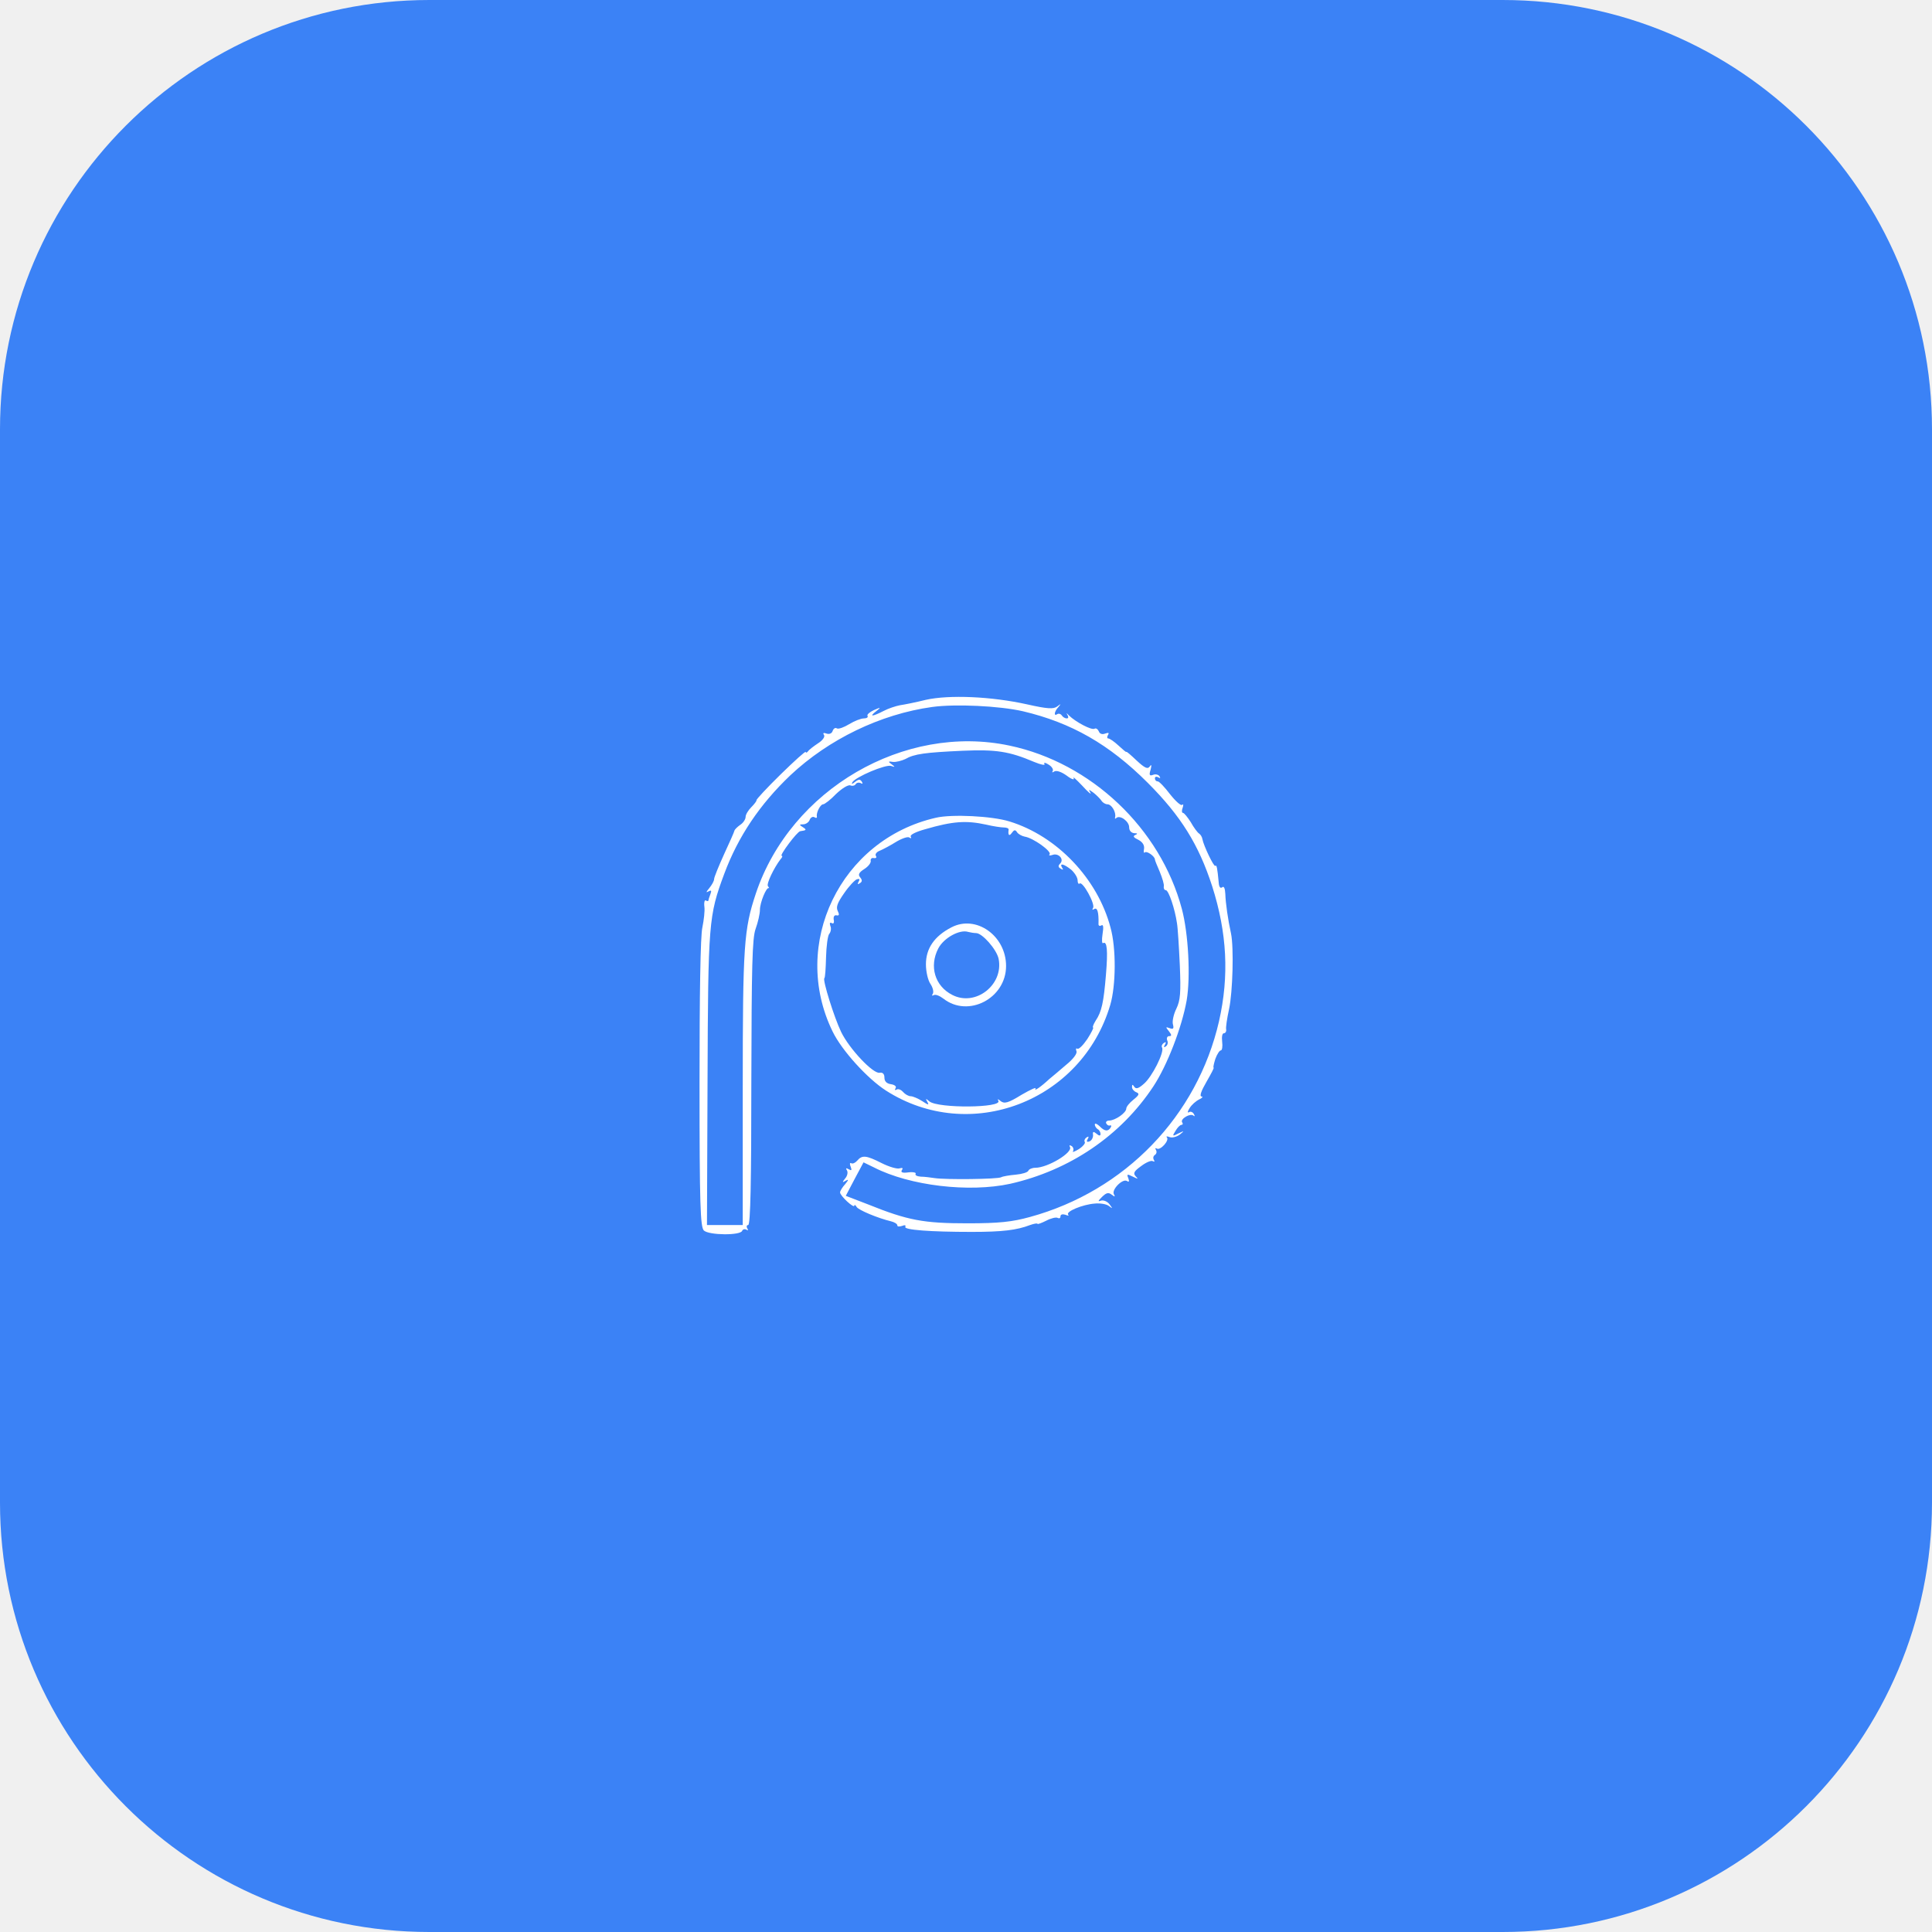
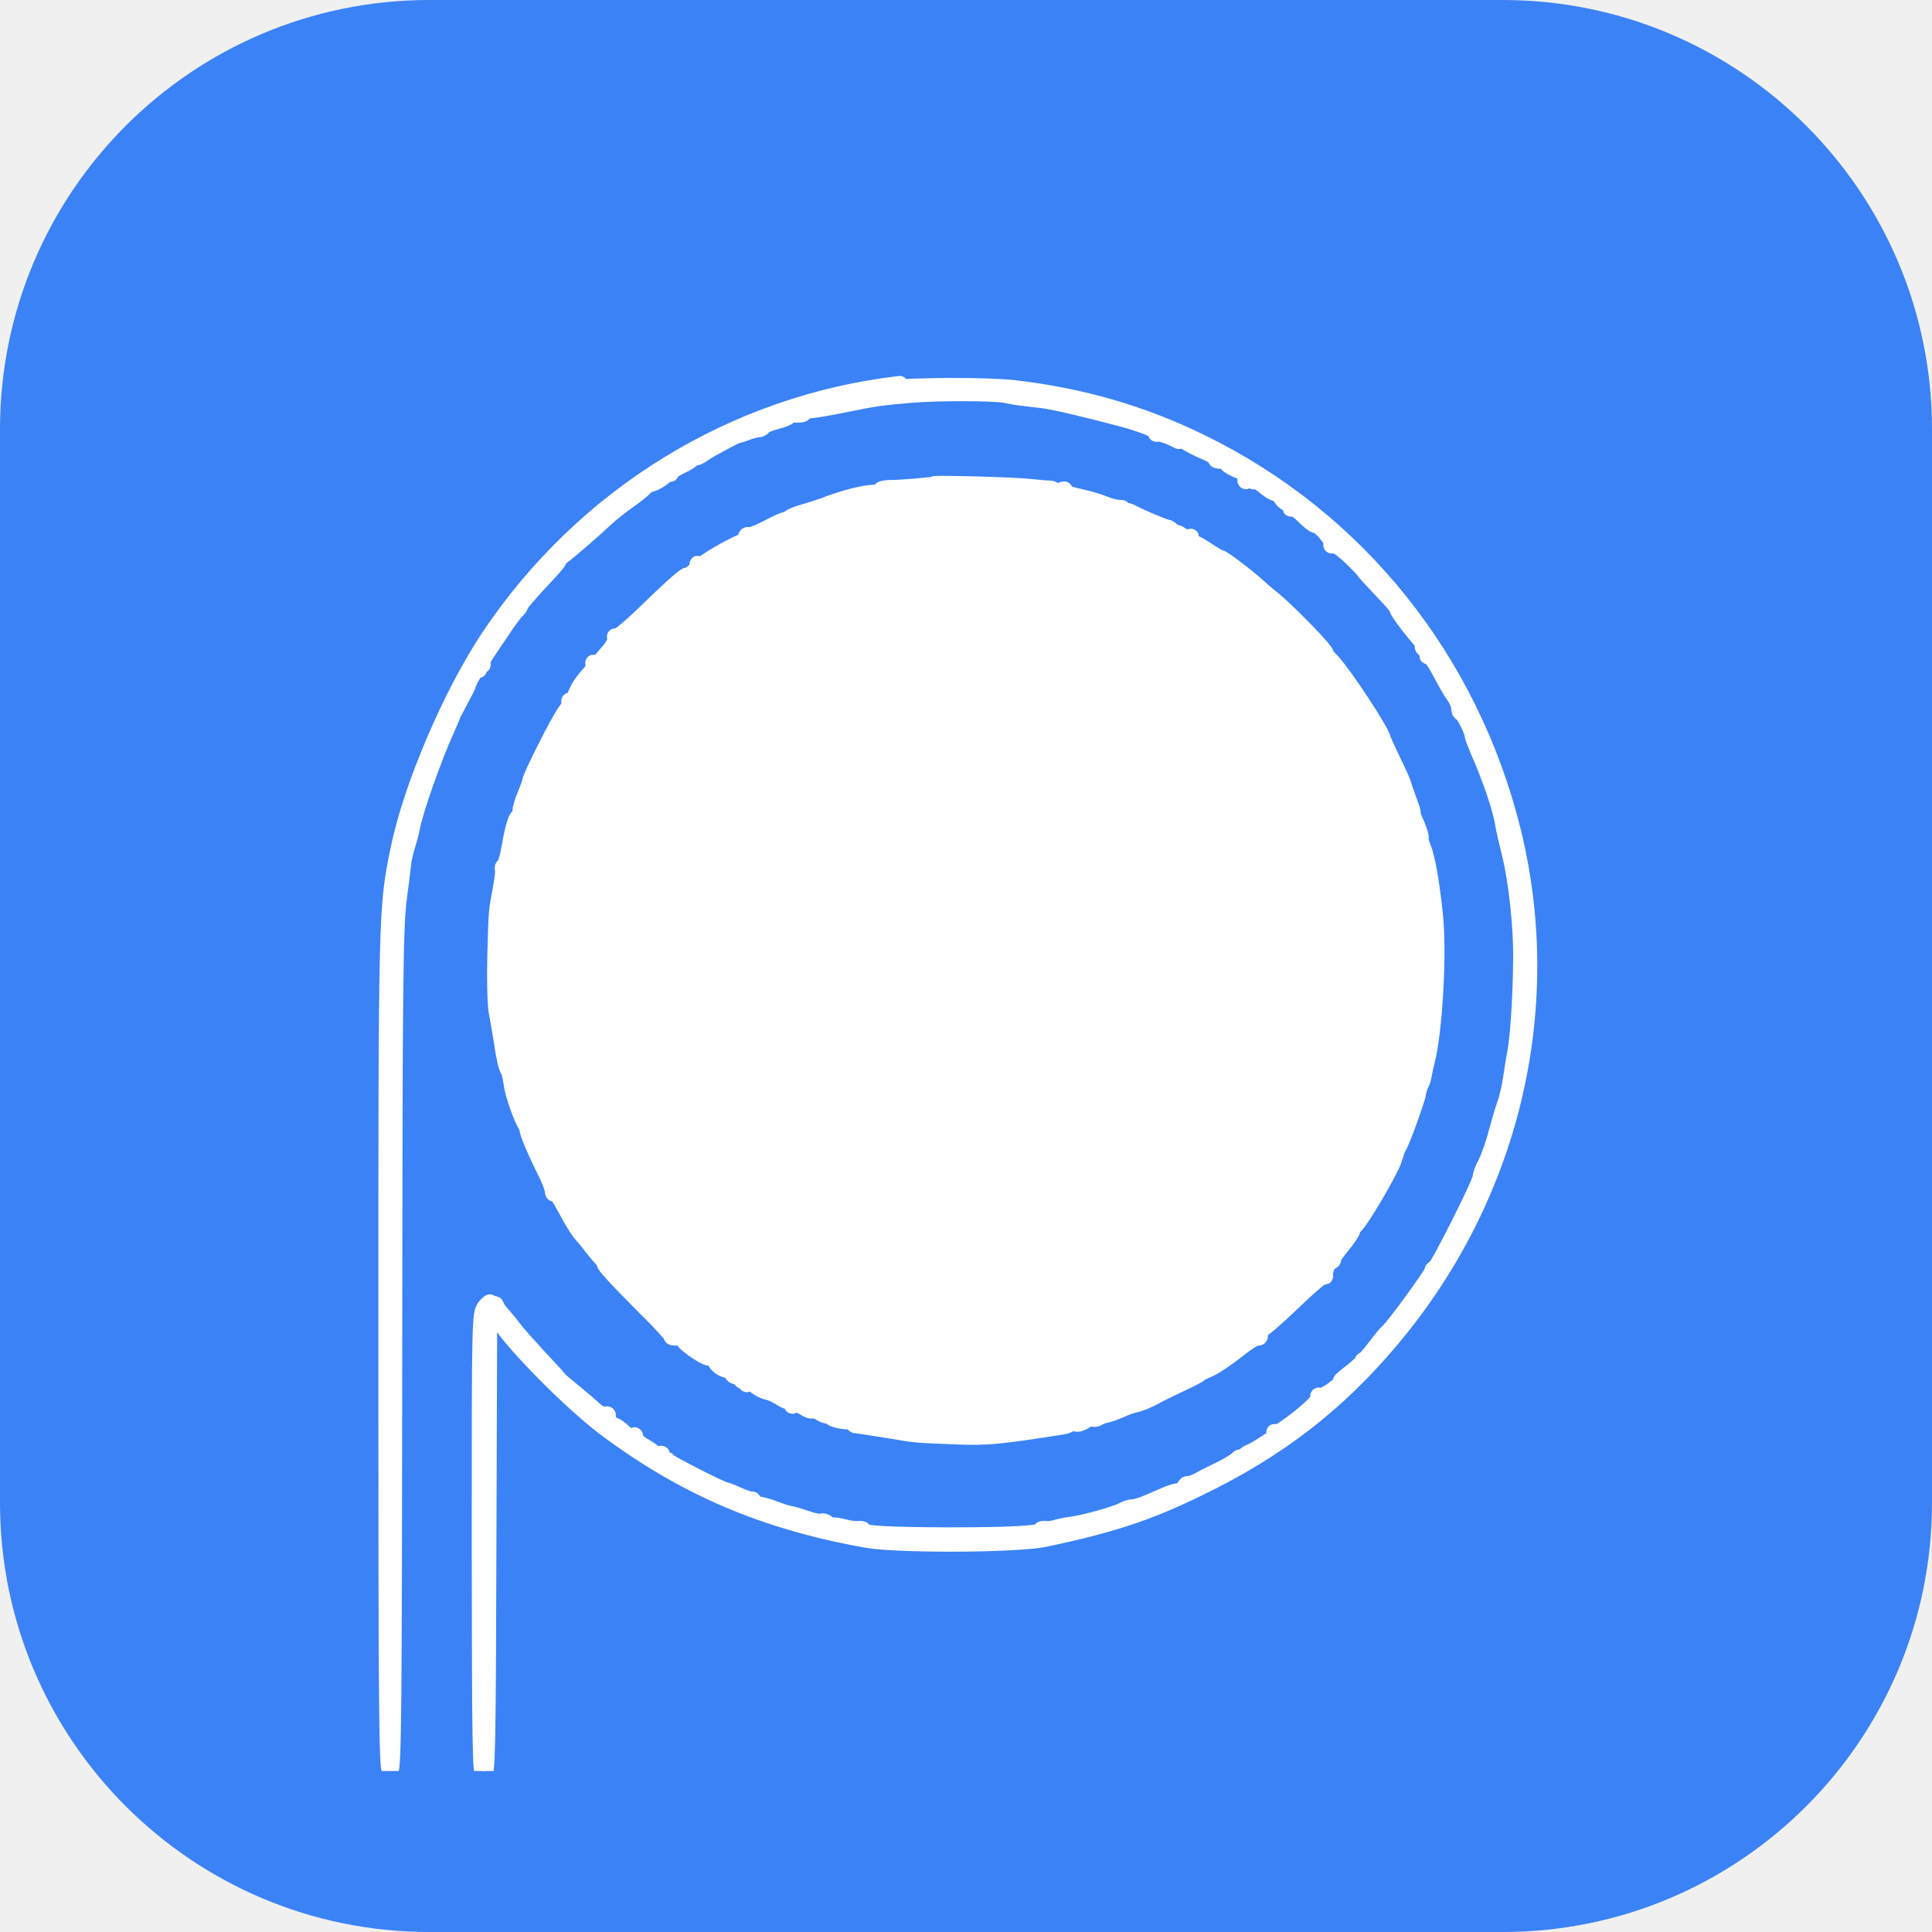
<svg xmlns="http://www.w3.org/2000/svg" viewBox="0 0 180 180" fill="none">
  <rect width="180" height="180" rx="40" fill="url(#bg)" />
-   <svg x="10" y="15" width="160" height="150" viewBox="0 0 600 327">
-     <g transform="translate(0,327) scale(0.1,-0.1)" fill="white" stroke="none">
-       <path d="M2860 2565 c-36 -9 -77 -17 -91 -19 -15 -3 -40 -11 -57 -20 -39 -20 -52 -21 -26 -1 18 14 17 15 -8 4 -15 -7 -25 -16 -22 -20 3 -5 -3 -9 -13 -9 -10 0 -33 -9 -51 -20 -18 -11 -37 -18 -43 -15 -5 4 -12 0 -15 -9 -3 -9 -12 -12 -21 -9 -11 4 -14 2 -9 -5 4 -6 -5 -19 -21 -29 -15 -10 -31 -22 -35 -28 -4 -5 -8 -6 -8 -2 0 4 -39 -31 -87 -78 -49 -48 -87 -89 -85 -91 1 -2 -7 -13 -18 -24 -11 -11 -20 -26 -20 -34 0 -8 -8 -21 -19 -28 -10 -7 -19 -16 -20 -20 -1 -5 -17 -41 -36 -82 -19 -42 -35 -81 -35 -87 0 -7 -8 -21 -17 -32 -11 -13 -12 -17 -4 -12 11 6 13 4 8 -9 -4 -10 -7 -20 -7 -22 0 -3 -4 -3 -9 0 -4 3 -7 -7 -5 -22 2 -15 -2 -47 -7 -72 -7 -28 -10 -237 -10 -544 0 -428 3 -502 15 -515 18 -17 129 -18 134 -1 2 5 9 7 14 4 7 -4 8 -2 4 4 -4 7 -2 12 3 12 8 0 11 154 11 498 1 407 3 504 15 537 8 22 15 52 15 66 0 26 23 81 31 76 2 -1 1 2 -3 7 -6 8 21 64 44 94 6 6 8 12 4 12 -9 0 54 85 65 86 22 3 23 5 9 14 -13 8 -13 10 1 10 9 0 20 7 23 16 3 8 11 12 16 9 6 -4 10 -3 9 2 -3 13 12 43 22 43 5 0 26 16 45 36 20 19 42 33 50 30 7 -3 16 -1 19 5 4 5 11 6 17 3 7 -4 8 -2 4 5 -6 9 -11 9 -24 -1 -10 -8 -13 -9 -9 -1 12 19 116 63 135 57 15 -5 15 -4 2 6 -13 9 -12 11 5 8 11 -1 30 4 43 10 31 18 69 23 200 29 117 5 163 -2 250 -39 24 -10 40 -13 36 -7 -3 6 3 5 14 -2 12 -7 18 -17 15 -23 -4 -5 -1 -6 6 -1 8 4 25 -2 43 -15 17 -13 28 -16 24 -9 -4 8 9 -4 30 -26 20 -22 33 -33 29 -25 -8 13 -7 13 11 0 10 -8 23 -21 27 -27 4 -7 14 -13 21 -13 15 0 31 -28 27 -45 -2 -5 1 -7 4 -3 13 12 45 -12 45 -32 0 -12 7 -20 18 -21 11 0 13 -2 4 -6 -10 -4 -7 -9 10 -17 15 -8 22 -19 20 -32 -2 -10 -1 -16 3 -12 7 6 35 -14 35 -25 0 -3 8 -22 17 -43 9 -22 16 -45 14 -51 -1 -7 2 -13 7 -13 10 0 32 -66 39 -115 3 -16 7 -83 10 -147 4 -96 2 -123 -12 -152 -10 -20 -15 -45 -12 -55 4 -15 1 -18 -12 -13 -14 5 -14 4 -2 -11 10 -13 10 -17 1 -17 -7 0 -10 -7 -7 -15 4 -8 1 -17 -5 -21 -7 -5 -8 -2 -3 6 5 9 4 11 -4 6 -6 -4 -9 -11 -6 -16 9 -15 -35 -103 -64 -127 -18 -16 -27 -19 -33 -10 -6 9 -8 9 -8 -1 0 -7 7 -15 15 -18 12 -5 10 -10 -10 -26 -14 -11 -25 -25 -25 -31 0 -15 -39 -42 -60 -42 -8 0 -13 -5 -10 -10 3 -6 9 -9 13 -7 5 1 6 -2 2 -8 -9 -14 -21 -13 -39 6 -9 8 -16 11 -16 5 0 -5 5 -13 10 -16 6 -3 10 -11 10 -17 0 -7 -5 -7 -14 1 -11 9 -14 8 -12 -5 0 -9 -5 -19 -13 -22 -9 -3 -11 0 -6 8 5 9 4 11 -4 6 -6 -4 -9 -11 -6 -16 3 -4 -7 -16 -21 -25 -15 -9 -24 -12 -20 -7 3 6 1 14 -5 18 -7 4 -9 3 -6 -3 12 -19 -77 -73 -121 -73 -11 0 -22 -5 -24 -10 -2 -6 -22 -12 -44 -14 -23 -2 -46 -6 -51 -9 -11 -7 -195 -9 -233 -3 -14 2 -35 5 -48 5 -13 1 -21 5 -18 10 3 4 -8 7 -25 5 -21 -3 -28 0 -23 8 5 7 2 9 -8 6 -8 -3 -36 5 -62 18 -55 28 -69 29 -86 9 -7 -8 -16 -12 -21 -9 -5 3 -6 -3 -2 -12 5 -13 3 -15 -7 -9 -9 5 -11 4 -6 -4 4 -6 2 -19 -6 -28 -11 -14 -11 -16 2 -8 11 6 10 3 -2 -12 -10 -11 -18 -24 -18 -29 0 -12 50 -58 50 -46 0 4 4 2 8 -5 7 -11 74 -39 120 -50 12 -3 22 -9 22 -14 0 -5 7 -5 17 -2 9 4 14 2 11 -3 -7 -11 88 -18 232 -18 107 0 157 6 204 24 14 5 26 7 26 4 0 -2 14 3 30 11 17 9 35 13 40 10 6 -3 10 -1 10 5 0 7 7 9 17 6 10 -4 14 -4 10 0 -10 11 51 36 93 39 19 2 42 -2 50 -9 13 -10 13 -9 1 7 -8 10 -21 15 -30 12 -11 -4 -10 -1 4 13 15 15 23 17 34 8 11 -8 13 -8 8 1 -10 16 30 56 45 47 8 -5 9 -2 5 10 -6 14 -4 15 16 5 18 -9 20 -9 10 1 -10 11 -6 18 19 36 17 13 36 21 41 17 6 -3 7 -1 3 5 -3 6 -2 13 4 17 6 4 7 11 4 17 -4 6 -3 8 3 5 12 -7 44 28 35 39 -4 4 0 5 10 1 9 -3 24 1 35 9 17 14 16 14 -5 4 -21 -11 -22 -10 -10 9 7 12 16 21 21 21 4 0 6 4 2 9 -7 12 29 33 40 23 5 -4 5 -1 1 6 -4 7 -12 10 -17 6 -6 -3 -5 3 2 14 7 12 22 25 34 31 11 5 14 10 8 10 -8 1 -1 20 17 51 16 28 28 50 25 50 -2 0 1 14 6 30 6 17 15 30 19 30 5 0 7 14 5 30 -2 17 0 30 6 30 5 0 9 6 8 13 -2 6 3 39 10 71 13 60 17 215 7 264 -11 50 -19 107 -20 139 -1 20 -5 28 -11 23 -6 -5 -11 1 -12 16 -5 52 -7 63 -12 59 -5 -5 -41 71 -45 93 -1 8 -7 17 -12 20 -6 4 -19 22 -29 40 -11 17 -23 32 -27 32 -4 0 -5 8 -1 18 3 9 3 14 -2 10 -4 -4 -23 13 -42 37 -19 25 -38 45 -43 45 -6 0 -10 5 -10 11 0 5 5 7 12 3 7 -4 8 -3 4 4 -4 6 -14 8 -22 5 -13 -5 -15 -1 -9 18 4 16 3 20 -3 11 -7 -10 -17 -6 -46 21 -20 19 -36 33 -36 30 0 -2 -12 8 -27 22 -15 14 -31 25 -36 25 -4 0 -5 5 -1 12 5 8 2 9 -10 5 -10 -4 -19 -1 -22 8 -4 8 -10 12 -15 9 -10 -6 -65 23 -89 46 -8 9 -11 10 -6 3 5 -8 4 -13 -2 -13 -6 0 -14 5 -17 10 -4 6 -11 8 -16 5 -13 -9 -11 9 4 25 10 12 9 12 -4 2 -13 -10 -34 -9 -105 7 -126 28 -273 34 -354 16z m339 -40 c169 -40 301 -115 436 -250 116 -116 178 -216 225 -361 52 -163 60 -313 24 -472 -76 -331 -328 -593 -661 -684 -62 -17 -107 -22 -218 -22 -153 0 -208 10 -347 66 l-78 30 31 59 31 58 37 -18 c125 -64 332 -88 475 -57 208 47 387 168 501 341 48 73 99 205 116 300 14 83 6 234 -17 320 -75 281 -317 510 -602 570 -368 78 -764 -153 -886 -516 -42 -126 -46 -180 -46 -681 l0 -478 -62 0 -63 0 2 508 c2 548 4 573 58 718 49 132 125 244 231 345 134 126 315 214 496 239 80 11 234 4 317 -15z" />
-       <path d="M2895 2153 c-334 -76 -510 -442 -361 -747 32 -66 121 -164 186 -206 293 -188 684 -39 784 299 20 68 21 198 1 270 -45 171 -187 320 -353 371 -61 19 -201 26 -257 13z m175 -24 c25 -6 53 -10 62 -10 10 0 17 -3 17 -7 -3 -20 2 -25 11 -12 8 11 12 12 18 3 4 -7 17 -14 27 -16 29 -4 96 -52 87 -62 -4 -4 1 -5 10 -2 21 8 42 -15 27 -30 -8 -8 -7 -13 2 -18 8 -5 10 -4 5 3 -11 18 6 14 32 -7 12 -11 22 -27 22 -37 0 -9 3 -14 7 -11 10 10 55 -71 47 -85 -4 -7 -3 -8 4 -4 11 7 16 -12 15 -51 -1 -7 4 -10 10 -6 7 4 8 -6 4 -31 -3 -20 -2 -34 2 -31 14 8 17 -26 10 -110 -8 -97 -15 -130 -36 -161 -8 -13 -12 -24 -9 -24 3 0 -6 -18 -20 -40 -15 -22 -30 -37 -35 -34 -5 3 -6 -1 -3 -9 3 -8 -12 -28 -37 -48 -22 -19 -48 -41 -58 -49 -29 -27 -55 -45 -48 -33 4 6 -18 -4 -49 -22 -47 -29 -60 -32 -73 -22 -9 8 -12 8 -8 1 15 -25 -210 -27 -241 -2 -13 11 -14 11 -7 -2 7 -12 3 -11 -18 3 -14 9 -33 17 -40 17 -8 0 -20 7 -27 15 -7 8 -17 12 -23 8 -5 -3 -7 -1 -3 5 4 6 -3 12 -16 14 -15 2 -23 10 -23 23 0 13 -6 19 -17 17 -23 -4 -105 83 -134 142 -25 52 -65 181 -59 188 3 2 5 35 6 73 1 39 6 76 11 82 6 7 8 20 4 28 -3 10 -2 13 5 10 6 -4 9 1 7 11 -2 11 2 18 10 16 9 -2 10 3 4 15 -7 14 -1 29 22 62 17 25 38 47 45 49 9 3 11 0 6 -8 -5 -9 -4 -11 4 -6 9 6 9 11 1 21 -8 9 -4 17 15 29 14 9 24 22 22 29 -1 6 4 11 11 9 8 -1 11 2 7 8 -3 5 2 13 12 17 10 4 35 17 56 30 21 13 43 21 49 17 6 -4 8 -3 5 3 -4 6 18 17 51 26 96 28 143 31 212 16z" />
-       <path d="M2949 1770 c-60 -31 -89 -74 -89 -129 0 -26 7 -56 16 -69 8 -12 12 -27 8 -34 -4 -6 -3 -8 3 -5 6 4 21 -2 34 -12 87 -68 219 1 219 114 0 106 -105 180 -191 135z m86 -20 c22 0 72 -57 79 -90 18 -91 -81 -168 -162 -126 -61 31 -81 100 -49 162 19 37 75 68 105 58 8 -2 20 -4 27 -4z" />
+   <svg x="15" y="15" width="150" height="150" viewBox="0 0 6000 6000">
+     <g transform="translate(0,6000) scale(1,-1)" fill="white" stroke="white" stroke-width="60" stroke-linejoin="round">
+       <path d="M2920 4364 c-322 -27 -605 -155 -827 -375 -206 -204 -332 -457 -379 -764 -21 -132 -13 -384 14 -505 61 -263 178 -477 362 -660 85 -86 249 -210 275 -210 7 0 124 249 172 369 2 3 -18 19 -44 35 -62 40 -172 152 -224 227 -60 88 -115 213 -141 315 -31 124 -31 321 0 447 46 187 126 331 253 453 130 126 253 194 426 235 74 18 109 20 223 16 80 -3 162 -12 200 -22 164 -43 366 -176 468 -310 72 -95 137 -226 170 -343 24 -87 27 -113 26 -257 0 -188 -17 -263 -89 -412 -99 -204 -270 -364 -476 -446 -120 -48 -177 -59 -318 -61 l-135 -2 -52 -195 c-29 -107 -51 -195 -50 -196 1 -1 40 -7 86 -12 228 -29 476 13 695 118 148 70 238 133 356 251 154 152 254 314 324 523 96 286 93 593 -6 891 -132 396 -439 702 -834 829 -138 45 -346 71 -475 61z" />
+       <path d="M2876 3391 c-213 -70 -333 -298 -268 -508 116 -370 611 -394 774 -36 19 40 23 66 23 153 0 97 -2 110 -32 172 -41 88 -113 160 -200 201 -88 41 -206 48 -297 18z" />
+       <path d="M2753 5169 c-619 -72 -1178 -416 -1530 -942 -141 -211 -289 -556 -337 -788 -46 -225 -46 -218 -46 -1875 0 -1338 2 -1564 14 -1564 12 0 14 226 15 1562 1 1357 3 1579 17 1688 9 69 17 134 18 145 2 11 8 36 14 55 6 19 14 49 17 65 10 59 81 261 126 360 12 28 23 52 24 55 0 3 14 30 30 60 16 30 30 57 30 60 6 22 30 58 36 54 5 -3 6 3 2 12 -5 13 -3 15 7 9 7 -5 11 -4 8 1 -3 5 4 23 16 40 11 17 38 56 58 86 20 31 44 63 53 72 9 9 14 16 12 16 -6 0 36 50 99 116 28 30 48 54 45 54 -3 0 2 7 12 15 27 20 125 105 164 142 19 18 61 51 94 74 32 23 59 46 59 52 0 6 3 7 6 4 8 -8 64 24 64 36 0 4 5 5 10 2 6 -3 10 -2 10 3 0 5 18 17 40 27 22 10 40 22 40 27 0 5 4 7 9 4 5 -3 19 3 32 13 20 15 134 76 134 71 0 -1 13 3 28 9 16 6 34 11 42 11 8 0 17 5 20 10 3 6 26 15 51 21 24 6 44 15 44 19 0 4 13 6 30 5 16 -1 27 2 24 7 -3 4 7 8 22 9 15 0 74 10 132 22 112 23 134 26 250 36 97 8 305 8 350 -1 19 -4 46 -9 60 -10 14 -2 48 -6 75 -9 40 -4 174 -36 305 -71 69 -19 129 -43 123 -49 -5 -4 -3 -7 2 -5 11 2 40 -7 69 -22 14 -8 16 -7 10 2 -4 7 6 4 22 -7 16 -12 50 -29 76 -40 25 -10 44 -22 42 -26 -3 -5 4 -8 15 -8 11 0 23 -5 26 -11 7 -11 55 -33 67 -31 4 1 5 -8 3 -19 -4 -17 -2 -19 10 -9 11 10 15 10 15 1 0 -7 4 -10 8 -7 5 3 21 -6 37 -20 15 -13 33 -24 39 -24 6 0 17 -9 24 -20 7 -11 19 -20 28 -20 9 0 12 -5 8 -12 -4 -6 -3 -8 3 -5 5 3 25 -9 43 -28 19 -19 39 -35 46 -35 16 0 66 -59 59 -71 -4 -5 0 -6 7 -4 8 3 37 -17 65 -45 28 -27 50 -50 48 -50 -2 0 31 -36 101 -110 13 -14 24 -29 24 -33 0 -8 47 -71 82 -111 10 -10 15 -22 13 -26 -3 -5 2 -11 11 -14 8 -3 12 -11 8 -17 -4 -7 -3 -9 2 -6 5 3 25 -25 44 -61 19 -37 43 -78 53 -91 9 -13 17 -32 17 -42 0 -11 4 -19 8 -19 8 0 42 -68 42 -83 0 -4 8 -26 18 -50 50 -113 89 -230 97 -287 2 -14 13 -61 24 -105 25 -102 44 -274 42 -395 -1 -138 -11 -288 -22 -345 -5 -27 -11 -63 -13 -80 -7 -49 -16 -88 -26 -115 -5 -14 -19 -61 -31 -105 -11 -43 -30 -95 -40 -114 -11 -20 -19 -42 -19 -51 0 -21 -161 -340 -171 -340 -5 0 -9 -5 -9 -10 0 -11 -143 -207 -164 -225 -7 -5 -29 -32 -50 -60 -21 -27 -40 -49 -42 -47 -2 1 -4 -1 -3 -4 0 -3 -17 -19 -38 -36 -45 -35 -54 -44 -33 -33 21 11 3 -5 -43 -39 -20 -15 -42 -24 -47 -21 -5 3 -7 0 -4 -8 6 -16 -149 -140 -161 -129 -5 4 -5 2 -2 -4 4 -7 1 -15 -6 -18 -6 -3 -25 -15 -42 -26 -16 -11 -38 -23 -47 -26 -10 -4 -18 -11 -18 -16 0 -5 -4 -7 -9 -3 -5 3 -12 1 -16 -5 -3 -5 -30 -21 -58 -36 -29 -14 -68 -33 -87 -44 -19 -10 -38 -16 -41 -14 -4 2 -9 -3 -13 -11 -3 -8 -12 -15 -20 -15 -9 0 -30 -6 -48 -14 -18 -8 -49 -21 -70 -30 -20 -9 -44 -16 -53 -16 -9 0 -26 -5 -37 -11 -29 -16 -145 -48 -193 -54 -22 -3 -49 -9 -60 -12 -11 -4 -28 -6 -37 -4 -10 1 -18 -1 -18 -6 0 -12 -120 -18 -345 -18 -223 1 -315 6 -315 18 0 5 -8 7 -17 6 -10 -2 -34 1 -53 6 -19 5 -39 8 -44 7 -4 -2 -14 2 -22 9 -7 6 -17 8 -22 5 -4 -3 -27 2 -51 10 -23 8 -50 16 -59 18 -19 3 -31 7 -82 26 -19 6 -43 12 -53 12 -9 -1 -15 4 -11 9 3 5 2 9 -3 7 -4 -1 -26 6 -48 16 -22 10 -45 19 -51 20 -18 3 -209 101 -212 108 -2 5 -10 8 -18 8 -9 0 -12 5 -8 12 5 8 2 9 -9 5 -10 -3 -17 -3 -17 2 0 4 -16 16 -35 27 -19 10 -35 25 -36 34 0 10 -2 11 -6 2 -3 -8 -13 -4 -33 14 -15 15 -31 27 -36 27 -12 0 -33 30 -28 39 3 4 -1 5 -9 3 -7 -3 -25 5 -40 19 -14 13 -51 45 -82 70 -31 25 -55 46 -53 46 2 0 -28 33 -67 74 -38 41 -79 87 -90 101 -11 15 -32 41 -47 58 -16 17 -28 35 -28 40 0 4 -4 5 -10 2 -5 -3 -10 -1 -10 6 0 6 -9 0 -20 -14 -20 -25 -20 -38 -20 -886 1 -749 2 -861 15 -861 13 0 15 114 17 870 l3 870 55 -72 c79 -105 269 -292 380 -375 295 -220 590 -346 970 -414 114 -21 561 -19 665 3 244 51 385 97 571 188 295 142 519 314 721 555 448 532 615 1230 454 1891 -158 642 -580 1169 -1166 1454 -220 107 -443 171 -690 200 -105 12 -378 11 -482 -1z" />
+       <path d="M2878 4795 c-4 -4 -118 -14 -166 -14 -18 -1 -31 -4 -29 -8 3 -5 -7 -8 -21 -9 -44 -1 -117 -20 -192 -49 -19 -7 -56 -19 -82 -26 -27 -8 -48 -18 -48 -23 0 -5 -3 -7 -6 -3 -3 3 -35 -10 -70 -29 -36 -19 -69 -32 -74 -29 -6 3 -10 -1 -10 -9 0 -9 -3 -15 -7 -14 -10 3 -140 -69 -148 -82 -4 -6 -12 -7 -18 -4 -7 4 -9 4 -5 -1 7 -7 -28 -39 -42 -40 -9 0 -64 -50 -159 -142 -52 -51 -99 -89 -104 -86 -6 3 -7 1 -3 -5 3 -5 -6 -25 -21 -44 -43 -52 -50 -58 -58 -50 -5 4 -5 2 -2 -4 3 -6 -4 -22 -16 -35 -25 -26 -43 -55 -53 -81 -3 -10 -11 -18 -17 -18 -6 0 -7 -3 -4 -7 4 -3 -4 -20 -17 -37 -24 -32 -125 -232 -130 -257 -1 -8 -10 -31 -19 -53 -9 -21 -17 -47 -17 -57 0 -10 -4 -20 -9 -23 -7 -5 -17 -35 -26 -81 -1 -5 -5 -29 -10 -53 -4 -23 -12 -45 -16 -48 -5 -3 -7 -9 -5 -13 3 -3 -1 -38 -8 -76 -16 -86 -15 -69 -20 -250 -2 -82 0 -175 5 -205 6 -30 14 -80 19 -110 10 -67 17 -97 26 -111 3 -6 8 -28 11 -48 4 -38 39 -137 56 -158 5 -7 7 -13 4 -13 -6 0 29 -84 69 -163 13 -27 24 -56 24 -64 0 -9 3 -13 6 -10 7 6 12 -2 63 -95 13 -23 31 -51 40 -60 9 -10 25 -29 36 -44 11 -14 28 -35 38 -45 9 -11 15 -19 12 -19 -8 0 48 -61 150 -163 55 -54 99 -102 98 -107 -1 -4 9 -6 23 -4 13 1 22 -1 19 -5 -6 -10 79 -71 99 -71 8 0 20 -8 25 -19 6 -10 22 -22 36 -25 14 -4 25 -11 25 -16 0 -6 9 -10 21 -10 11 0 17 -4 14 -10 -4 -6 1 -7 11 -3 13 5 15 3 9 -7 -5 -8 -4 -11 3 -6 6 4 20 -1 31 -11 11 -9 30 -18 42 -20 11 -2 33 -12 48 -22 14 -10 32 -16 40 -13 9 3 11 0 6 -8 -5 -9 -4 -11 4 -6 6 4 23 0 37 -9 14 -9 28 -14 32 -11 3 3 16 -1 29 -9 13 -9 29 -13 35 -9 6 4 8 3 5 -3 -8 -12 69 -27 85 -17 7 4 8 2 4 -4 -4 -7 -4 -12 1 -13 13 -1 88 -13 168 -26 56 -10 75 -11 210 -16 111 -5 167 1 395 37 9 1 21 5 28 10 6 4 16 4 22 1 5 -3 20 1 33 10 13 8 26 12 30 9 3 -3 12 -2 19 2 7 5 20 9 28 11 9 1 34 10 55 19 22 10 47 19 56 20 19 4 57 20 79 33 8 5 47 24 85 42 39 18 72 35 75 39 3 3 20 12 38 19 18 8 63 38 100 67 37 30 72 52 79 50 7 -3 10 3 8 15 -2 11 0 17 4 14 5 -3 57 42 117 100 59 57 111 102 116 99 5 -3 7 -2 6 3 -4 14 13 53 23 53 5 0 8 3 7 8 -2 4 14 27 35 52 20 25 37 49 36 54 0 5 3 12 8 15 22 15 140 217 149 254 1 4 3 9 4 12 1 3 3 8 4 13 1 4 4 12 8 18 12 18 70 178 73 201 2 12 6 27 11 34 4 7 8 22 10 33 2 12 6 32 10 46 30 114 47 411 31 554 -13 123 -29 210 -43 245 -8 19 -12 36 -10 38 3 3 -4 25 -14 49 -11 24 -18 44 -16 44 3 0 -5 24 -16 53 -10 28 -20 57 -21 62 -2 6 -18 42 -37 80 -18 39 -35 75 -36 80 -5 30 -146 243 -191 291 -13 12 -23 26 -23 29 0 13 -138 154 -196 202 -22 17 -48 40 -59 50 -38 35 -128 103 -136 103 -4 0 -28 14 -52 30 -25 17 -50 30 -57 30 -6 0 -8 6 -4 13 4 6 3 9 -1 4 -5 -4 -19 0 -32 8 -13 9 -23 12 -23 8 0 -5 -4 -2 -9 5 -4 7 -14 15 -22 16 -17 3 -107 42 -132 56 -10 6 -23 8 -29 4 -6 -4 -8 -3 -4 4 4 6 -1 10 -13 9 -10 0 -36 6 -57 15 -22 9 -65 21 -97 28 -34 7 -55 16 -51 22 4 6 -2 5 -15 -1 -12 -7 -21 -8 -21 -2 0 5 -8 10 -17 10 -10 0 -43 3 -73 6 -59 7 -356 15 -362 10z" />
    </g>
  </svg>
  <defs>
    <linearGradient id="bg" x1="0" y1="0" x2="180" y2="180">
      <stop offset="0%" stop-color="#3b82f6" />
      <stop offset="100%" stop-color="#2563eb" />
    </linearGradient>
  </defs>
</svg>
